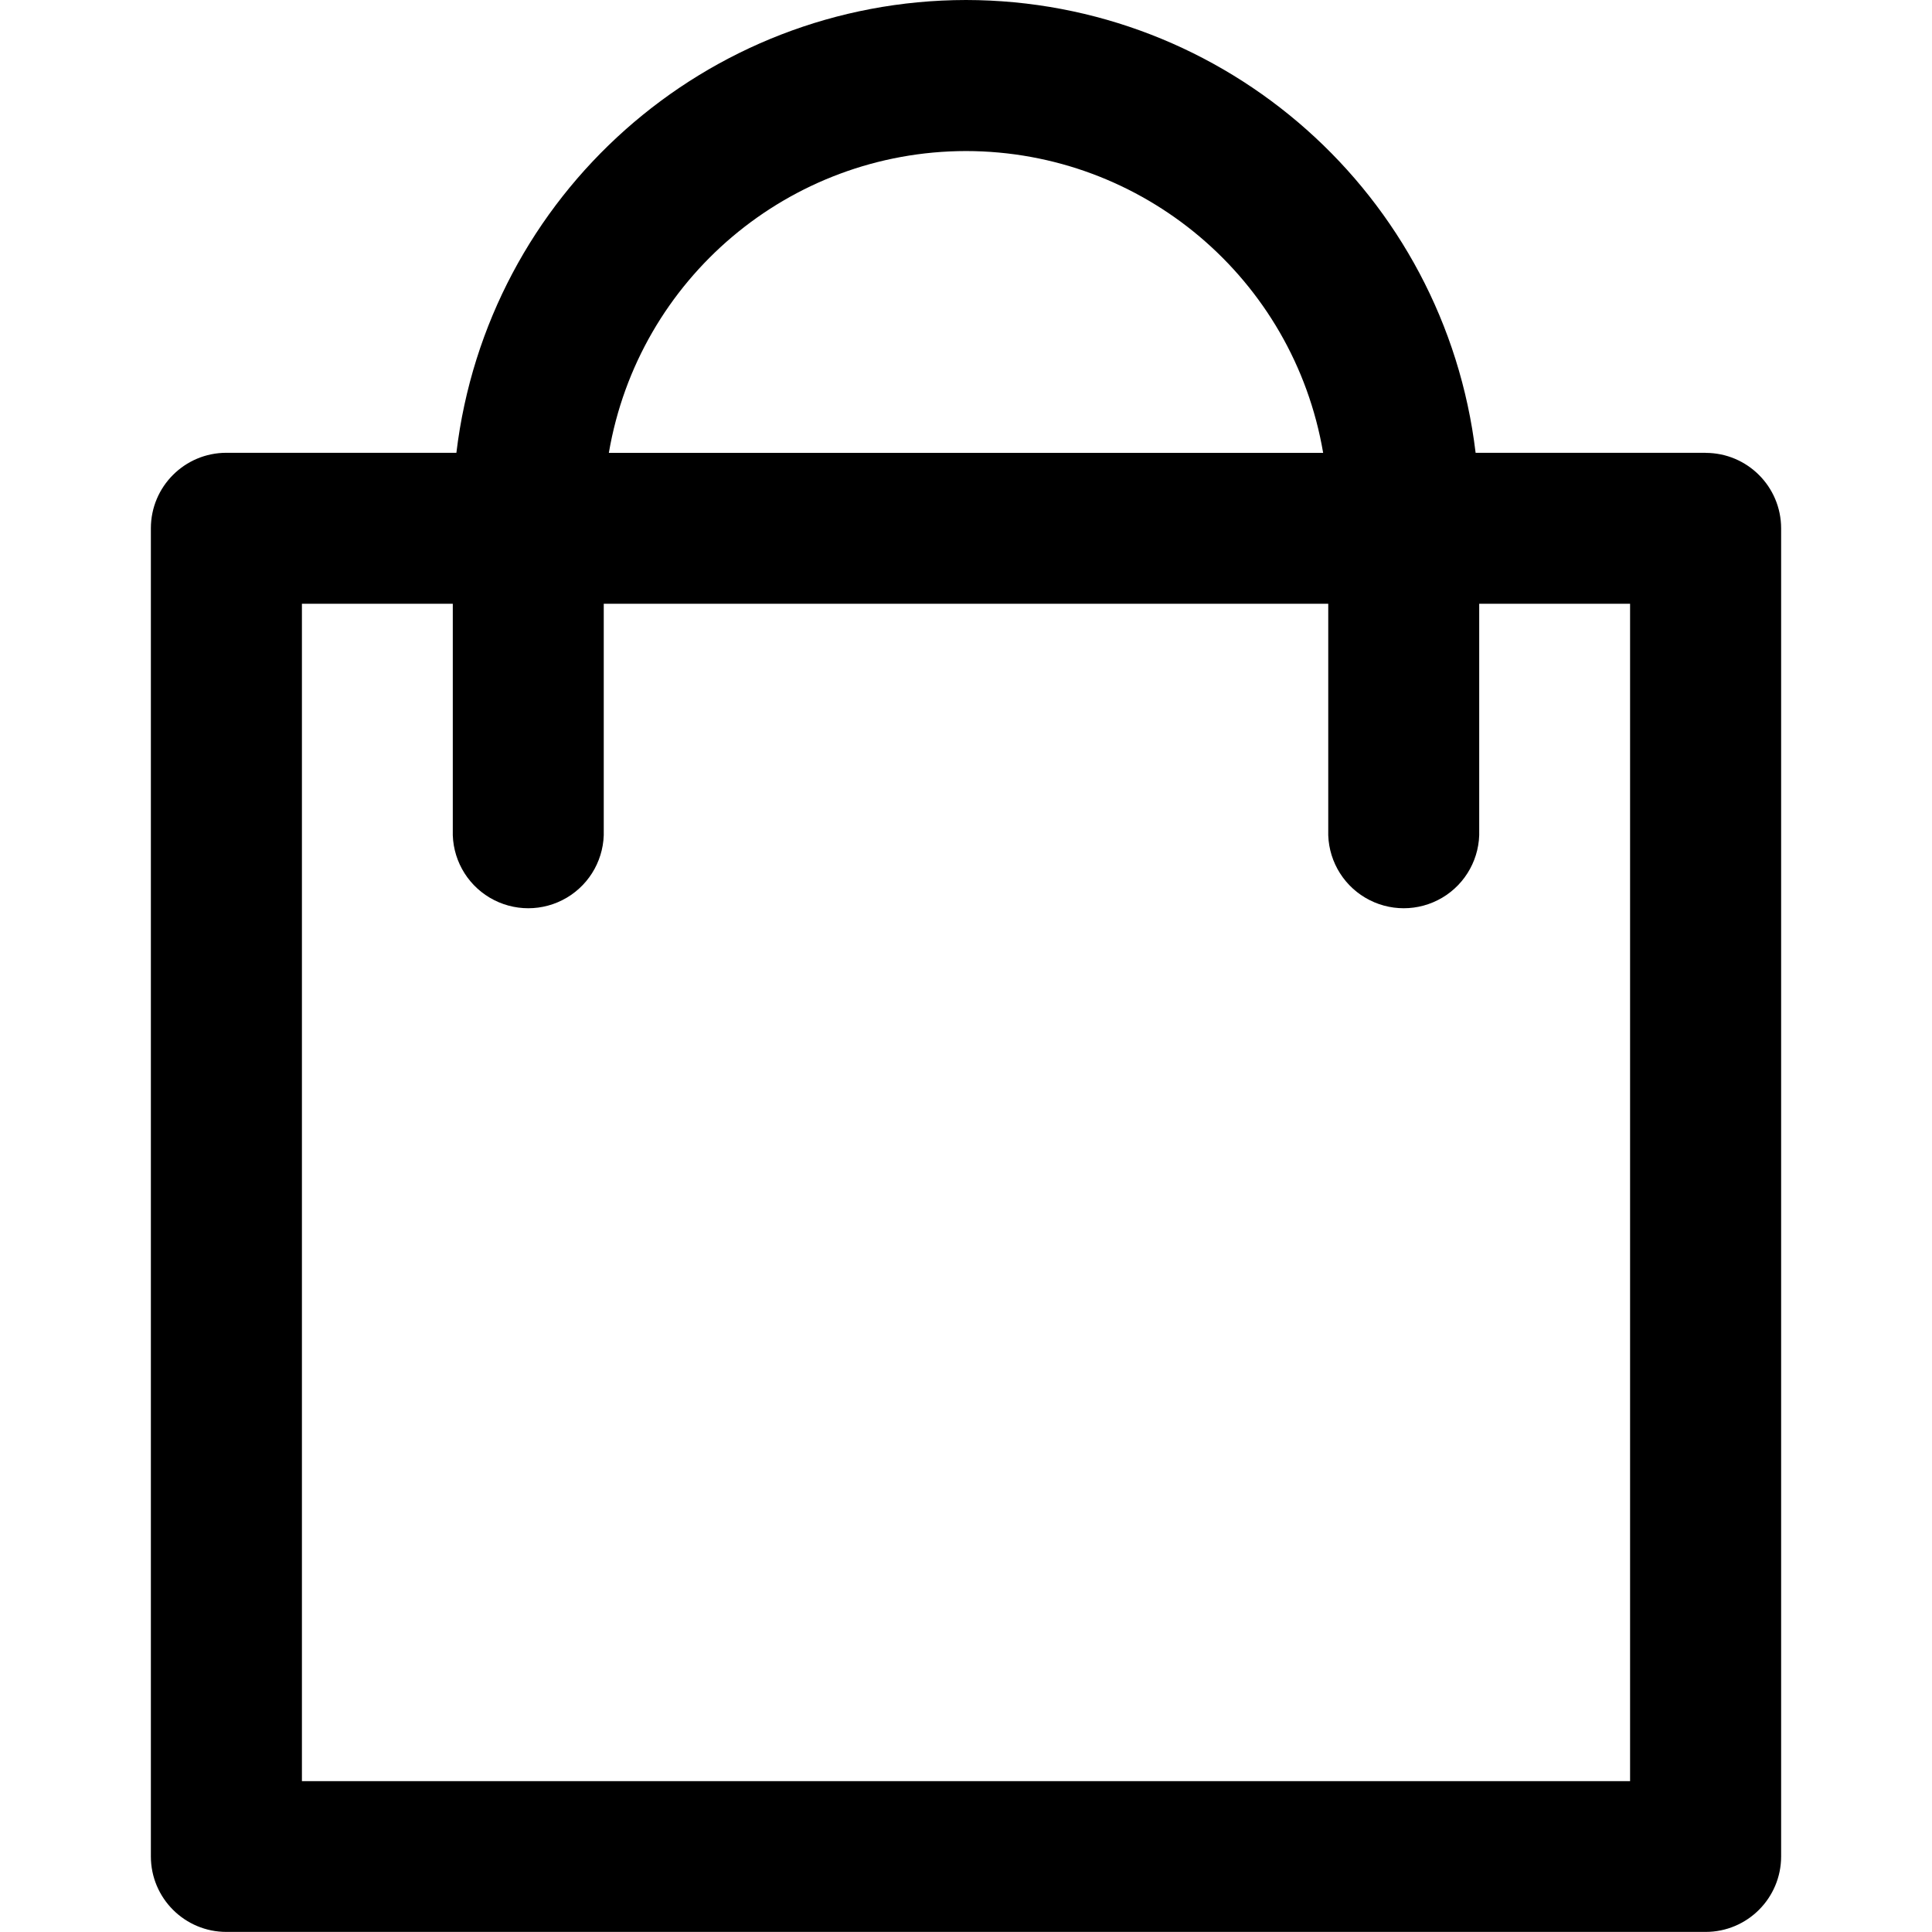
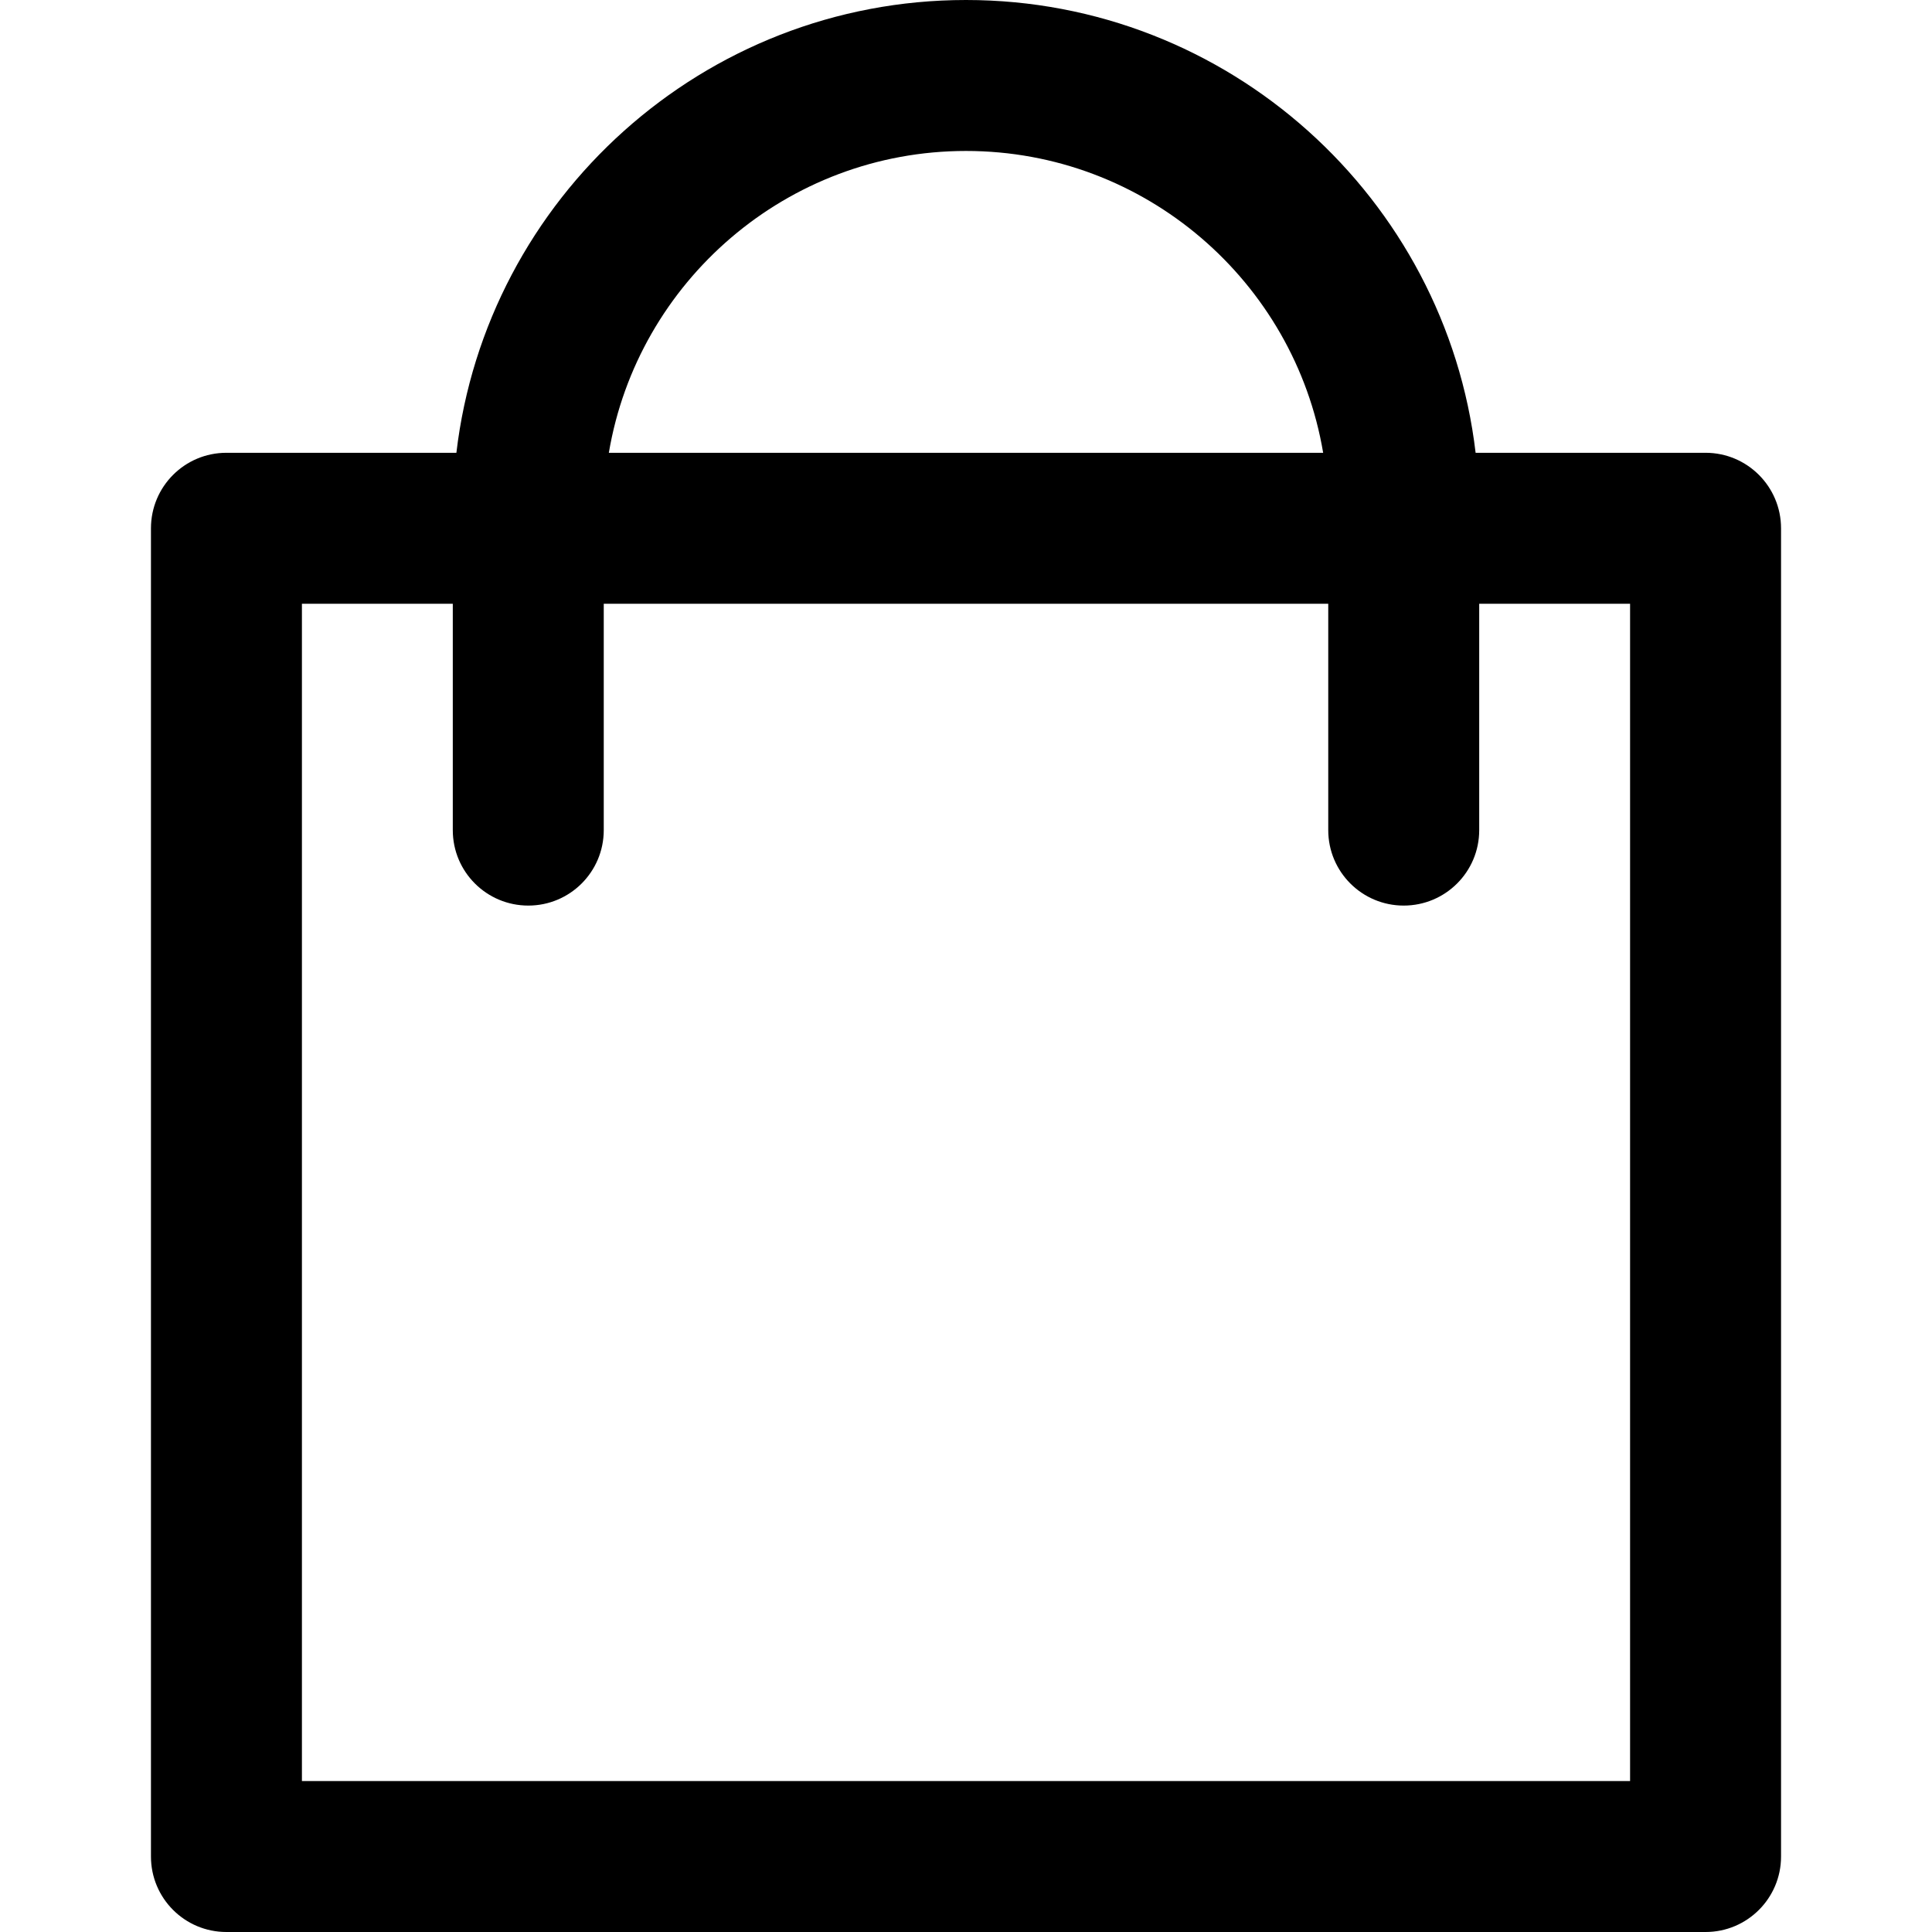
- <svg xmlns="http://www.w3.org/2000/svg" width="22" height="22" fill="none">
-   <path d="M19.422 5.156h-2.619A5.852 5.852 0 0011 0a5.852 5.852 0 00-5.803 5.156H2.578a.86.86 0 00-.86.86V21.14a.86.86 0 00.86.859h16.844a.86.86 0 00.86-.86V6.017a.86.86 0 00-.86-.86zM11 1.72a4.13 4.13 0 014.067 3.437H6.933A4.131 4.131 0 0111 1.72zm7.563 18.562H3.438V6.875h1.718v2.578a.86.86 0 101.719 0V6.875h8.25v2.578a.86.86 0 101.719 0V6.875h1.718v13.406z" fill="#000" />
+ <svg xmlns="http://www.w3.org/2000/svg" width="22" height="22" viewBox="0 0 22 22" fill="none">
+   <path d="M19.422 5.156H16.803C16.462 2.257 13.99 0 11 0C8.01 0 5.538 2.257 5.197 5.156H2.578C2.103 5.156 1.719 5.541 1.719 6.016V21.141C1.719 21.615 2.103 22 2.578 22H19.422C19.896 22 20.281 21.615 20.281 21.141V6.016C20.281 5.541 19.896 5.156 19.422 5.156ZM11 1.719C13.04 1.719 14.739 3.208 15.067 5.156H6.933C7.261 3.208 8.96 1.719 11 1.719ZM18.562 20.281H3.438V6.875H5.156V9.453C5.156 9.928 5.541 10.312 6.016 10.312C6.49 10.312 6.875 9.928 6.875 9.453V6.875H15.125V9.453C15.125 9.928 15.51 10.312 15.984 10.312C16.459 10.312 16.844 9.928 16.844 9.453V6.875H18.562V20.281Z" fill="black" />
</svg>
